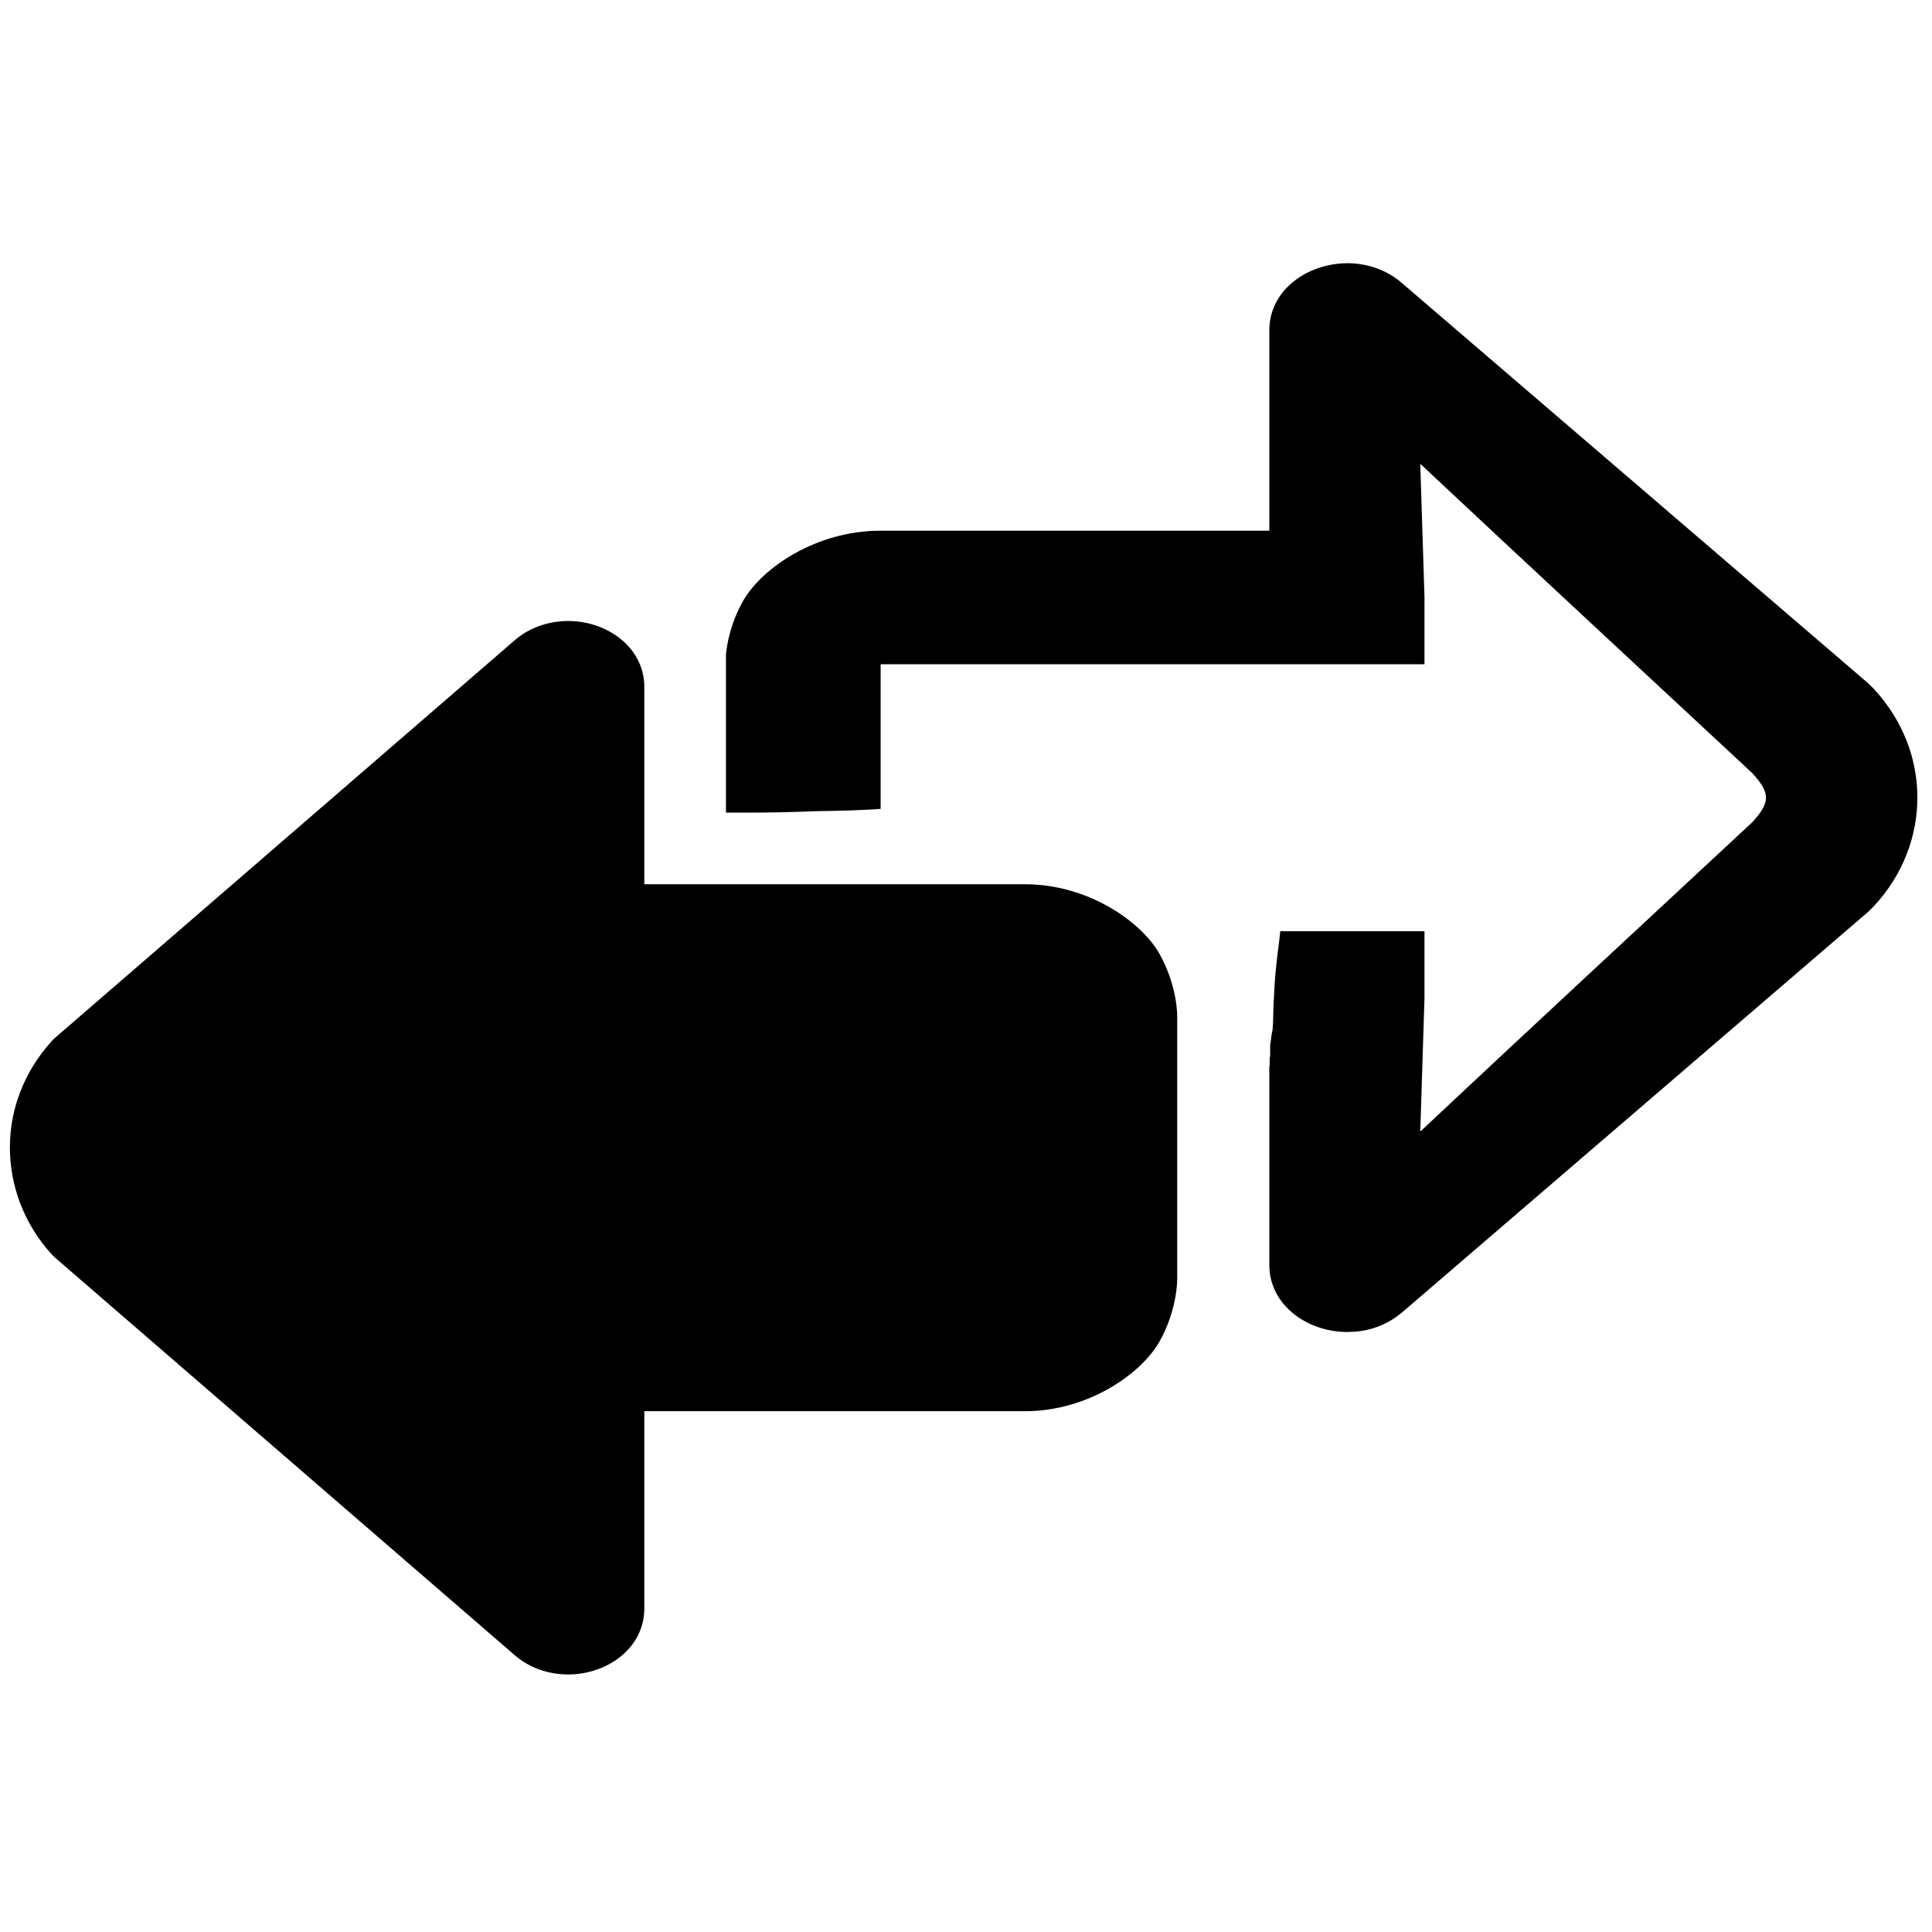
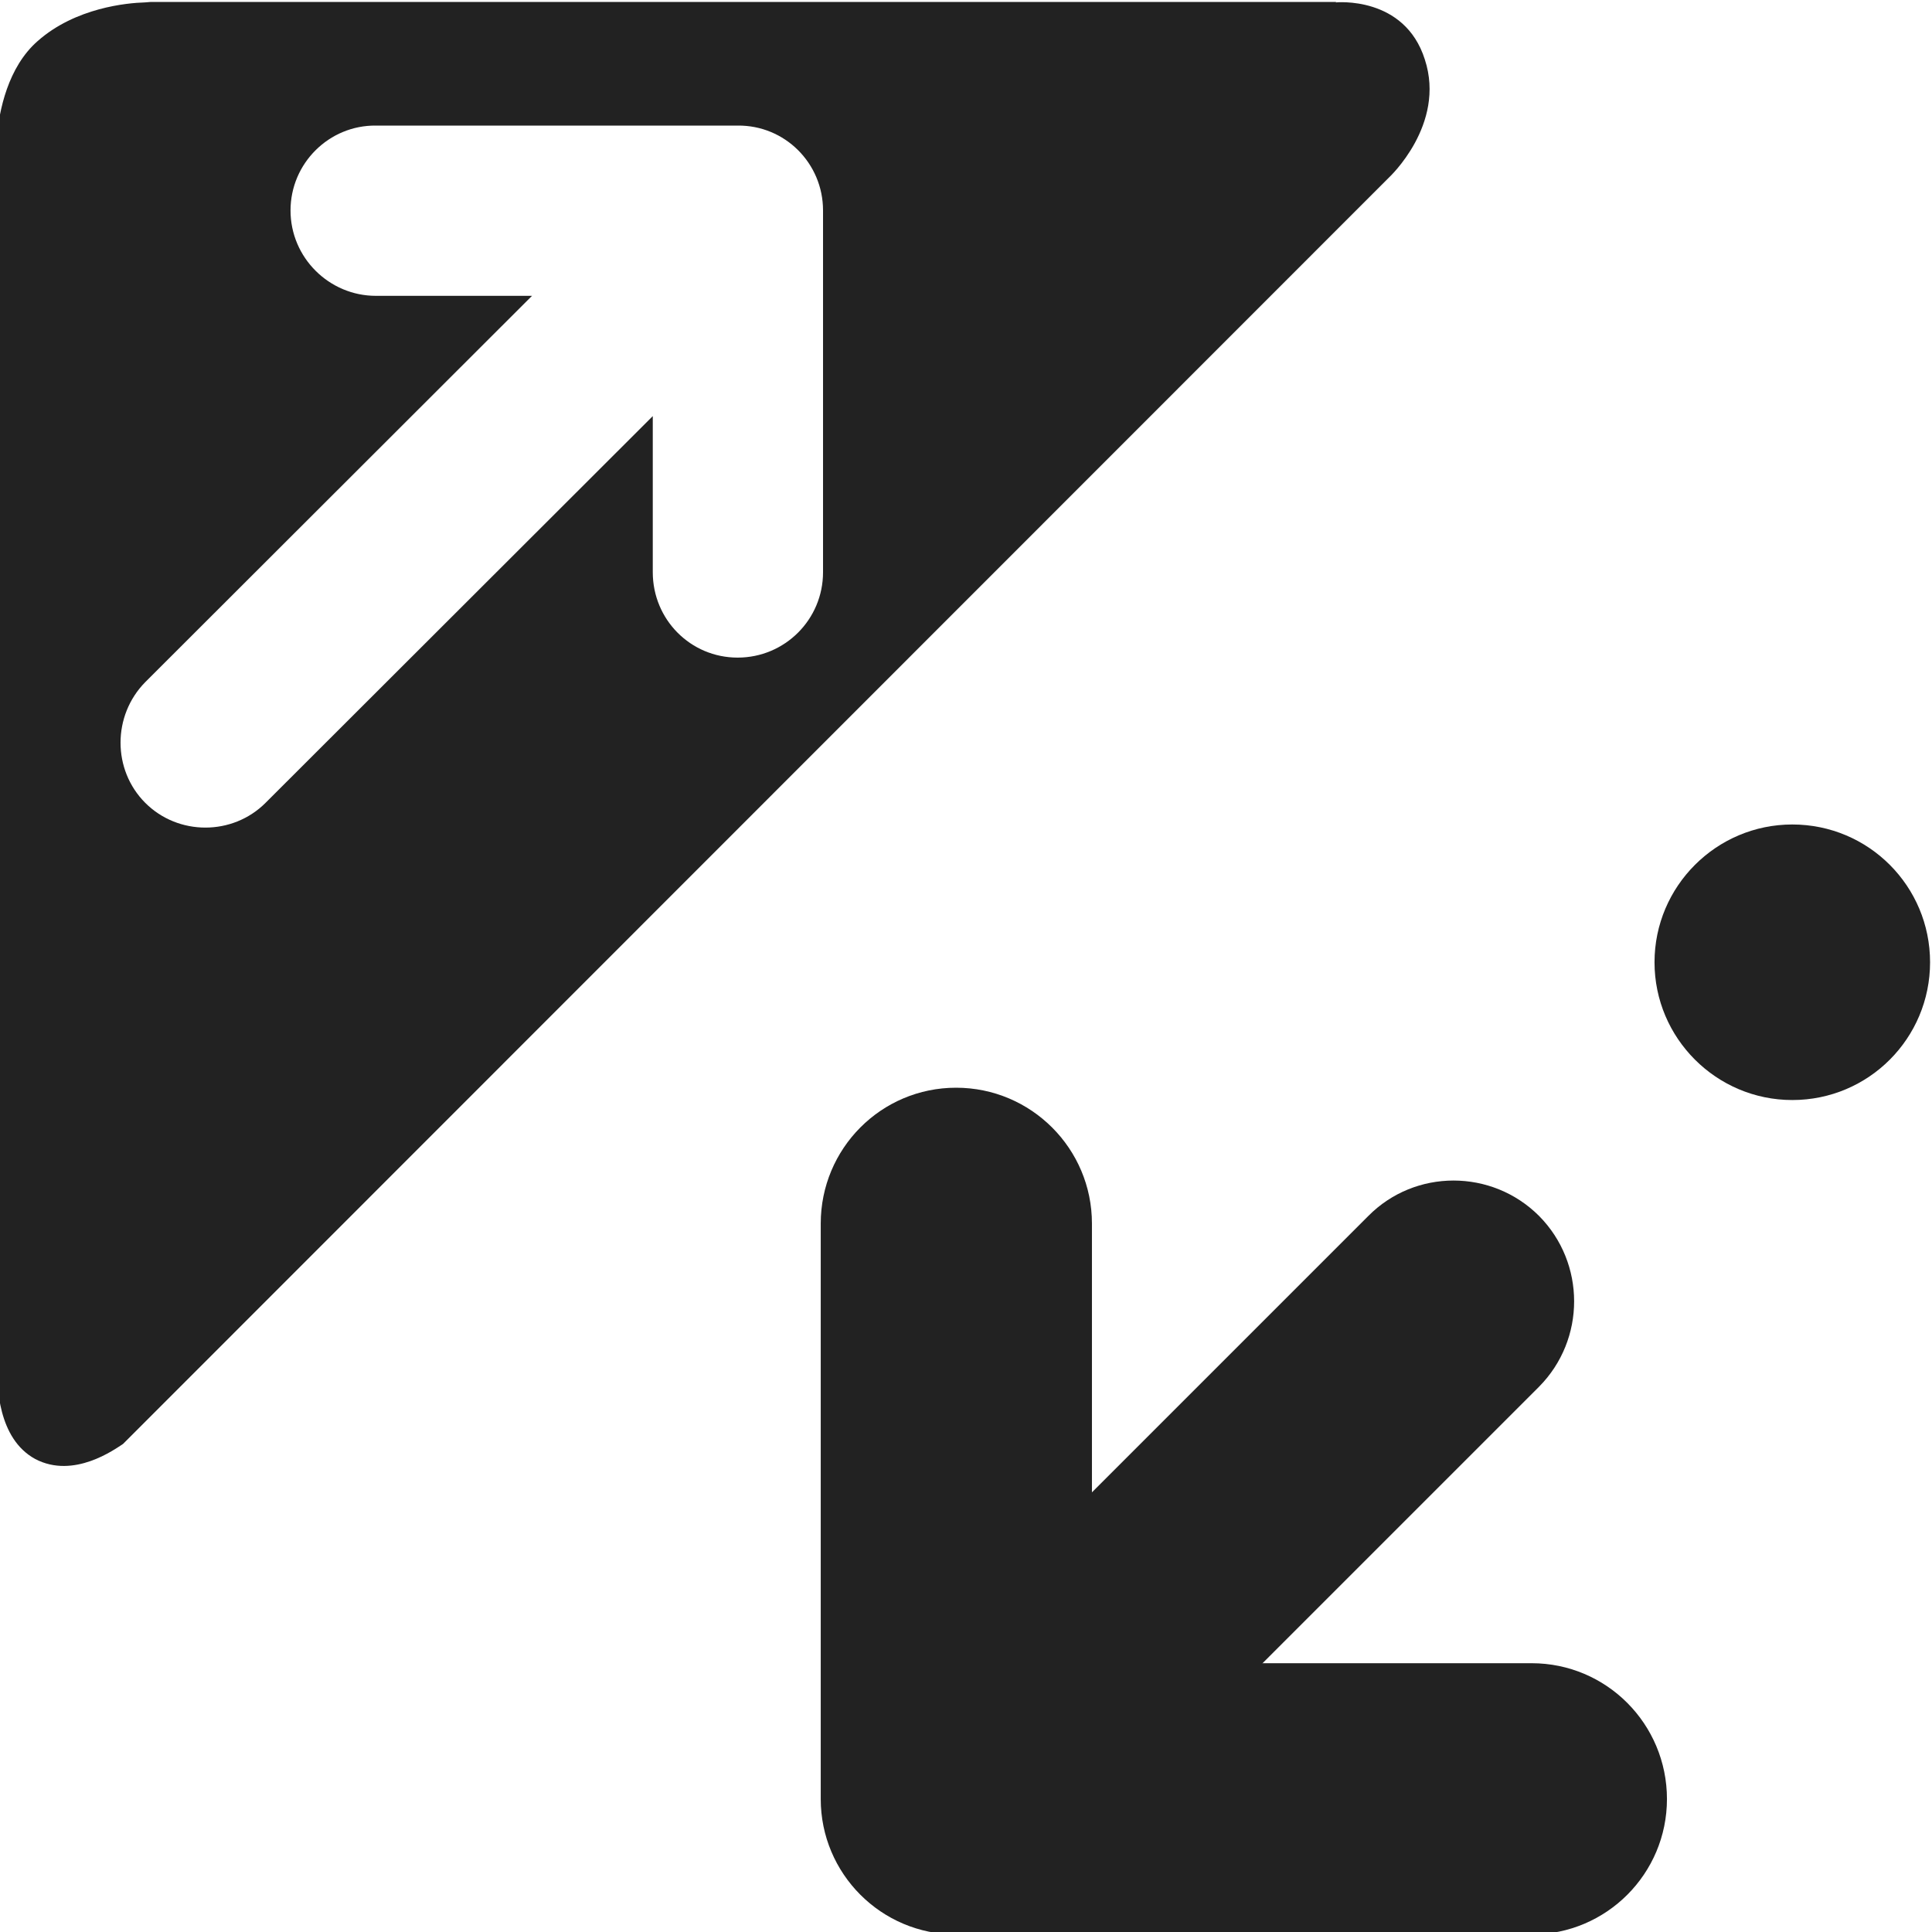
- <svg xmlns="http://www.w3.org/2000/svg" height="16px" viewBox="0 0 16 16" width="16px">
-   <clipPath id="a">
-     <rect height="152" width="192" />
-   </clipPath>
-   <clipPath id="b">
-     <rect height="152" width="192" />
-   </clipPath>
-   <clipPath id="c">
-     <path d="m 6 2 h 10 v 10 h -10 z m 0 0" />
-   </clipPath>
-   <clipPath id="d">
-     <path d="m 15.879 2.18 v 8.852 h -9.871 v -2.426 c 0.207 0.039 0.414 0.078 0.621 0.117 c -0.004 0.105 0.098 0.215 0.32 0.234 c 0.109 0.012 0.223 0.02 0.336 0.031 c -0.016 0.328 -0.031 0.652 -0.043 0.98 c -0.008 0.203 -0.012 0.406 -0.02 0.609 c -0.008 0.371 0.43 0.379 0.438 0.008 c 0.004 -0.203 0.012 -0.406 0.02 -0.605 c 0.008 -0.25 0.02 -0.496 0.031 -0.746 c 0.023 -0.004 0.055 -0.012 0.09 -0.023 c 0.129 0.039 0.191 0.059 0.219 0.051 c 0.008 0.004 0.016 0.008 0.02 0.008 c 0.172 0.02 0.258 0.023 0.309 0.004 c 0 0.133 0.008 0.328 0.086 0.336 c 0.047 0.004 0.09 -0.004 0.137 -0.016 c 0.047 -0.004 0.113 -0.016 0.195 -0.031 c 0.035 0.008 0.059 0 0.07 -0.016 c 0.004 0 0.008 -0.004 0.016 -0.004 c 0.004 0 0.004 0 0.008 -0.004 c 0.02 -0.016 0.008 -0.062 0.012 -0.086 c 0.008 -0.043 0.012 -0.086 0.016 -0.129 c 0.008 -0.039 0.012 -0.078 0.02 -0.117 c 0.031 0 0.062 0 0.07 -0.008 h 0.004 c 0.016 -0.039 0.027 -0.07 0.039 -0.102 c 0.016 0.238 0.031 0.48 0.035 0.723 c 0.004 0.066 0 0.109 0.004 0.141 c -0.004 0.02 -0.012 0.035 -0.008 0.047 v 0.004 l 0.004 0.004 h 0.004 c 0 0.004 0.004 0 0.004 0 c 0.012 0.004 0.023 0 0.031 0 c 0.031 0.016 0.086 0.02 0.18 0.02 c 0.109 0.09 0.309 0.039 0.363 -0.199 c 0 -0.008 0.004 -0.016 0.004 -0.023 c 0.016 0.004 0.031 0.008 0.043 0.012 c 0.012 -0.031 0.023 -0.059 0.027 -0.086 c 0.008 -0.043 0.004 -0.086 0.004 -0.125 c 0.004 -0.031 0.004 -0.066 0.004 -0.098 c 0.008 -0.023 0.016 -0.043 0.023 -0.066 c 0 -0.012 0.004 -0.02 0.008 -0.031 c 0.008 0.074 0.012 0.145 0.02 0.215 c 0.004 0.062 0.008 0.125 0.016 0.188 c 0 0.035 -0.031 0.094 0.008 0.105 h 0.004 v 0.004 v 0.02 c 0.02 0 0.043 -0.004 0.066 -0.004 c 0.117 0.023 0.246 0.012 0.371 0.023 c 0 -0.027 0 -0.051 0 -0.074 c 0.012 -0.012 0.008 -0.027 0 -0.051 c 0.004 -0.188 -0.004 -0.375 0.004 -0.562 c 0 -0.078 0 -0.152 0 -0.227 c 0.105 0.109 0.223 0.227 0.246 0.039 c 0.012 -0.059 0.008 -0.035 0.008 -0.074 c 0.004 -0.043 0 -0.086 0.004 -0.129 c 0 -0.016 0 -0.035 0 -0.055 c 0.004 -0.004 0.004 -0.004 0.004 -0.008 c 0 0 0 0 0 -0.004 v 0.004 l 0.004 0.004 h 0.004 v -0.004 c 0.004 0 0.004 -0.004 0.004 -0.004 v -0.008 v -0.004 c 0 -0.004 0 -0.004 0 -0.004 c 0 -0.004 0 -0.008 0 -0.008 v -0.004 c 0 -0.004 0 -0.004 0 -0.008 c 0 0 0 -0.004 0 -0.008 c 0 0 0 -0.004 0 -0.008 c 0 -0.004 0 -0.004 0 -0.008 s 0 -0.004 0 -0.008 c 0 0 0 -0.004 0.004 -0.004 c 0 -0.004 -0.004 -0.008 0 -0.008 c 0 -0.004 0 -0.008 0 -0.008 c 0 -0.004 0 -0.008 0 -0.012 v -0.035 v -0.004 s 0 -0.004 0 -0.008 c 0 0 0 -0.004 0 -0.008 s 0 -0.012 0 -0.016 c 0 -0.008 0 -0.012 0.004 -0.02 v -0.004 c 0.004 -0.035 0.008 -0.07 0.016 -0.102 c 0.008 -0.094 0.004 -0.188 0.012 -0.281 c 0.004 -0.121 0.016 -0.242 0.031 -0.363 c 0.016 -0.117 0.027 -0.234 0.039 -0.352 c 0.023 -0.199 -0.09 -0.305 -0.203 -0.309 c -0.059 0 -0.121 0.027 -0.164 0.082 c -0.02 -0.012 -0.043 -0.016 -0.07 -0.016 c -0.035 -0.004 -0.074 0.004 -0.109 0.023 c -0.004 -0.109 0 -0.219 -0.004 -0.328 c 0.004 -0.012 0.004 -0.023 0.004 -0.031 v -0.004 h -0.004 v -0.004 l -0.004 -0.004 c 0 -0.016 -0.004 -0.035 -0.004 -0.051 c -0.133 0.012 -0.27 0.004 -0.398 0.031 c -0.012 0 -0.023 0 -0.035 0 v 0.012 h -0.004 h -0.004 v 0.004 h -0.004 c -0.008 0.016 0.008 0.051 0.008 0.07 c -0.008 0.188 -0.027 0.371 -0.051 0.555 c -0.008 0 -0.016 0 -0.023 0 c -0.031 -0.004 -0.082 0.004 -0.184 0.023 c 0 -0.008 0 -0.016 0 -0.023 c -0.02 -0.359 -0.426 -0.355 -0.438 -0.023 c -0.012 0 -0.027 -0.004 -0.039 -0.004 c 0 -0.008 0 -0.02 0 -0.027 c 0.078 -0.242 0.023 -0.246 -0.176 -0.289 c -0.18 -0.023 -0.359 -0.043 -0.539 -0.059 c 0 -0.074 0.004 -0.145 0 -0.219 c 0 -0.016 0.012 -0.039 0.012 -0.051 v -0.004 s -0.004 -0.004 -0.004 -0.004 v -0.004 h -0.004 v -0.004 h -0.004 c -0.07 -0.012 -0.145 -0.02 -0.219 -0.02 s -0.145 0 -0.219 0.004 h -0.004 v 0.004 h -0.004 c 0 0.008 0.008 0.02 0.004 0.027 v 0.016 v 0.004 v 0.016 c 0 0.062 0 0.129 -0.004 0.191 c -0.062 -0.004 -0.129 -0.012 -0.195 -0.02 c 0.289 -0.094 0.227 -0.395 -0.117 -0.406 c -0.023 0 -0.047 0 -0.074 0.004 c -0.195 0.016 -0.395 0.02 -0.59 0.023 c -0.199 0.008 -0.395 0.012 -0.594 0.012 c -0.051 0 -0.098 0 -0.148 0 v -4.555 z m 0 0" />
-   </clipPath>
-   <clipPath id="e">
-     <rect height="152" width="192" />
-   </clipPath>
-   <g clip-path="url(#a)" transform="matrix(1 0 0 1 -168 -16)">
-     <path d="m 88.393 238.497 l -0.012 -4.777 h -26.363 v -12.738 h 26.363 l 0.016 -9.555 l 7.602 7.305 c 4.184 4.02 7.816 7.691 8.078 8.156 c 0.445 0.801 -0.012 1.324 -7.602 8.617 l -8.074 7.766 z m 0 0" fill-rule="evenodd" stroke="#000000" stroke-width="0.384" transform="matrix(-1 0 0 1 139.8537 -140.2587)" />
-   </g>
-   <g clip-path="url(#b)" transform="matrix(1 0 0 1 -168 -16)">
-     <path d="m 51.402 95.207 l 0.012 -4.777 h 26.363 v -12.738 h -26.363 l -0.016 -9.555 l -7.605 7.305 c -4.18 4.02 -7.812 7.691 -8.074 8.16 c -0.445 0.801 0.012 1.32 7.598 8.617 l 8.078 7.766 z m 0 0" fill="#241f31" fill-rule="evenodd" />
-   </g>
-   <g clip-path="url(#c)">
-     <g clip-path="url(#d)">
-       <path d="m 11.176 11.031 c -0.336 0.008 -0.664 -0.215 -0.664 -0.555 v -1.656 h -3.219 c -0.535 0 -0.98 -0.312 -1.137 -0.582 c -0.156 -0.273 -0.148 -0.527 -0.148 -0.527 v -2.211 s -0.008 -0.254 0.148 -0.527 c 0.156 -0.27 0.602 -0.578 1.137 -0.578 h 3.219 v -1.66 c 0 -0.34 0.328 -0.562 0.664 -0.555 c 0.152 0.004 0.309 0.055 0.434 0.164 l 3.863 3.316 c 0.016 0.016 0.031 0.031 0.047 0.047 c 0.242 0.262 0.359 0.582 0.359 0.898 c 0 0.316 -0.117 0.637 -0.359 0.898 c -0.016 0.016 -0.031 0.031 -0.047 0.047 l -3.863 3.32 c -0.125 0.105 -0.281 0.16 -0.434 0.16 z m 0.586 -1.66 c 0.945 -0.887 1.781 -1.66 2.75 -2.562 c 0.078 -0.086 0.113 -0.145 0.113 -0.203 c 0 -0.059 -0.035 -0.117 -0.113 -0.203 c -0.969 -0.902 -1.805 -1.676 -2.75 -2.562 l 0.035 1.105 v 0.555 h -4.504 v 2.211 h 4.504 v 0.555 z m 0 0" />
-     </g>
-   </g>
-   <path d="m 4.688 13.867 c 0.328 0.008 0.648 -0.211 0.648 -0.547 v -1.633 h 3.152 c 0.523 0 0.961 -0.309 1.113 -0.574 c 0.152 -0.27 0.148 -0.52 0.148 -0.52 v -2.18 s 0.004 -0.246 -0.148 -0.516 c -0.152 -0.266 -0.59 -0.574 -1.113 -0.574 h -3.152 v -1.633 c 0 -0.336 -0.32 -0.555 -0.648 -0.547 c -0.152 0.004 -0.305 0.055 -0.426 0.16 l -3.781 3.27 c -0.02 0.016 -0.035 0.031 -0.051 0.047 c -0.234 0.258 -0.348 0.57 -0.348 0.883 s 0.113 0.629 0.348 0.887 c 0.016 0.016 0.031 0.031 0.051 0.047 l 3.781 3.27 c 0.121 0.105 0.273 0.156 0.426 0.16 z m -0.578 -1.637 c -0.926 -0.871 -1.742 -1.637 -2.691 -2.523 c -0.074 -0.086 -0.109 -0.145 -0.113 -0.203 c 0.004 -0.055 0.039 -0.117 0.113 -0.199 c 0.949 -0.891 1.766 -1.652 2.691 -2.523 l -0.035 1.09 v 0.543 h 4.414 v 2.18 h -4.414 v 0.547 z m 0 0" />
-   <g clip-path="url(#e)" transform="matrix(1 0 0 1 -168 -16)">
-     <path d="m 172.176 27.551 v -0.891 h 4.91 v -2.371 h -4.91 v -1.777 l -1.418 1.359 c -0.777 0.746 -1.453 1.43 -1.504 1.52 c -0.082 0.148 0.004 0.242 1.418 1.602 l 1.5 1.445 z m 0 0" fill-rule="evenodd" />
+ <svg xmlns="http://www.w3.org/2000/svg" version="1.1" viewBox="0 0 16 16">
+   <g fill="#222">
+     <path d="m1.199 0.02c-0.145 0.004-0.574 0.043-0.887 0.32-0.246 0.215-0.32 0.574-0.34 0.809v10.188c0.008 0.129 0.004 0.574 0.32 0.746 0.32 0.168 0.66-0.082 0.727-0.125l10.484-10.488s0.473-0.438 0.297-0.977c-0.168-0.531-0.738-0.473-0.738-0.473l0.004-0.004h-9.816zm1.914 1.02h2.996c0.391-0.004 0.707 0.312 0.707 0.703v2.996c0 0.391-0.316 0.707-0.707 0.707s-0.703-0.316-0.703-0.707v-1.293l-3.207 3.203c-0.273 0.273-0.723 0.273-0.996 0-0.273-0.273-0.273-0.723 0-1l3.203-3.199h-1.293c-0.387 0-0.707-0.316-0.707-0.707 0-0.391 0.32-0.707 0.707-0.703z" />
+     <path d="m9.043 10.133v4.766l-1.125-1.125h4.766c0.621 0 1.121 0.504 1.121 1.125 0 0.617-0.5 1.121-1.121 1.121h-4.766c-0.621 0-1.121-0.504-1.121-1.121v-4.766c0-0.621 0.5-1.125 1.121-1.125 0.621 0 1.125 0.504 1.125 1.125z" />
+     <path d="m7.797 13.605 3.535-3.535c0.387-0.391 1.023-0.391 1.414 0 0.387 0.391 0.387 1.023 0 1.414l-3.535 3.535c-0.391 0.391-1.027 0.391-1.414 0-0.391-0.391-0.391-1.023 0-1.414z" />
+     <path d="m15.984 7.969c0 0.629-0.508 1.141-1.141 1.141-0.629 0-1.141-0.512-1.141-1.141s0.512-1.141 1.141-1.141c0.633 0 1.141 0.512 1.141 1.141z" />
  </g>
</svg>
